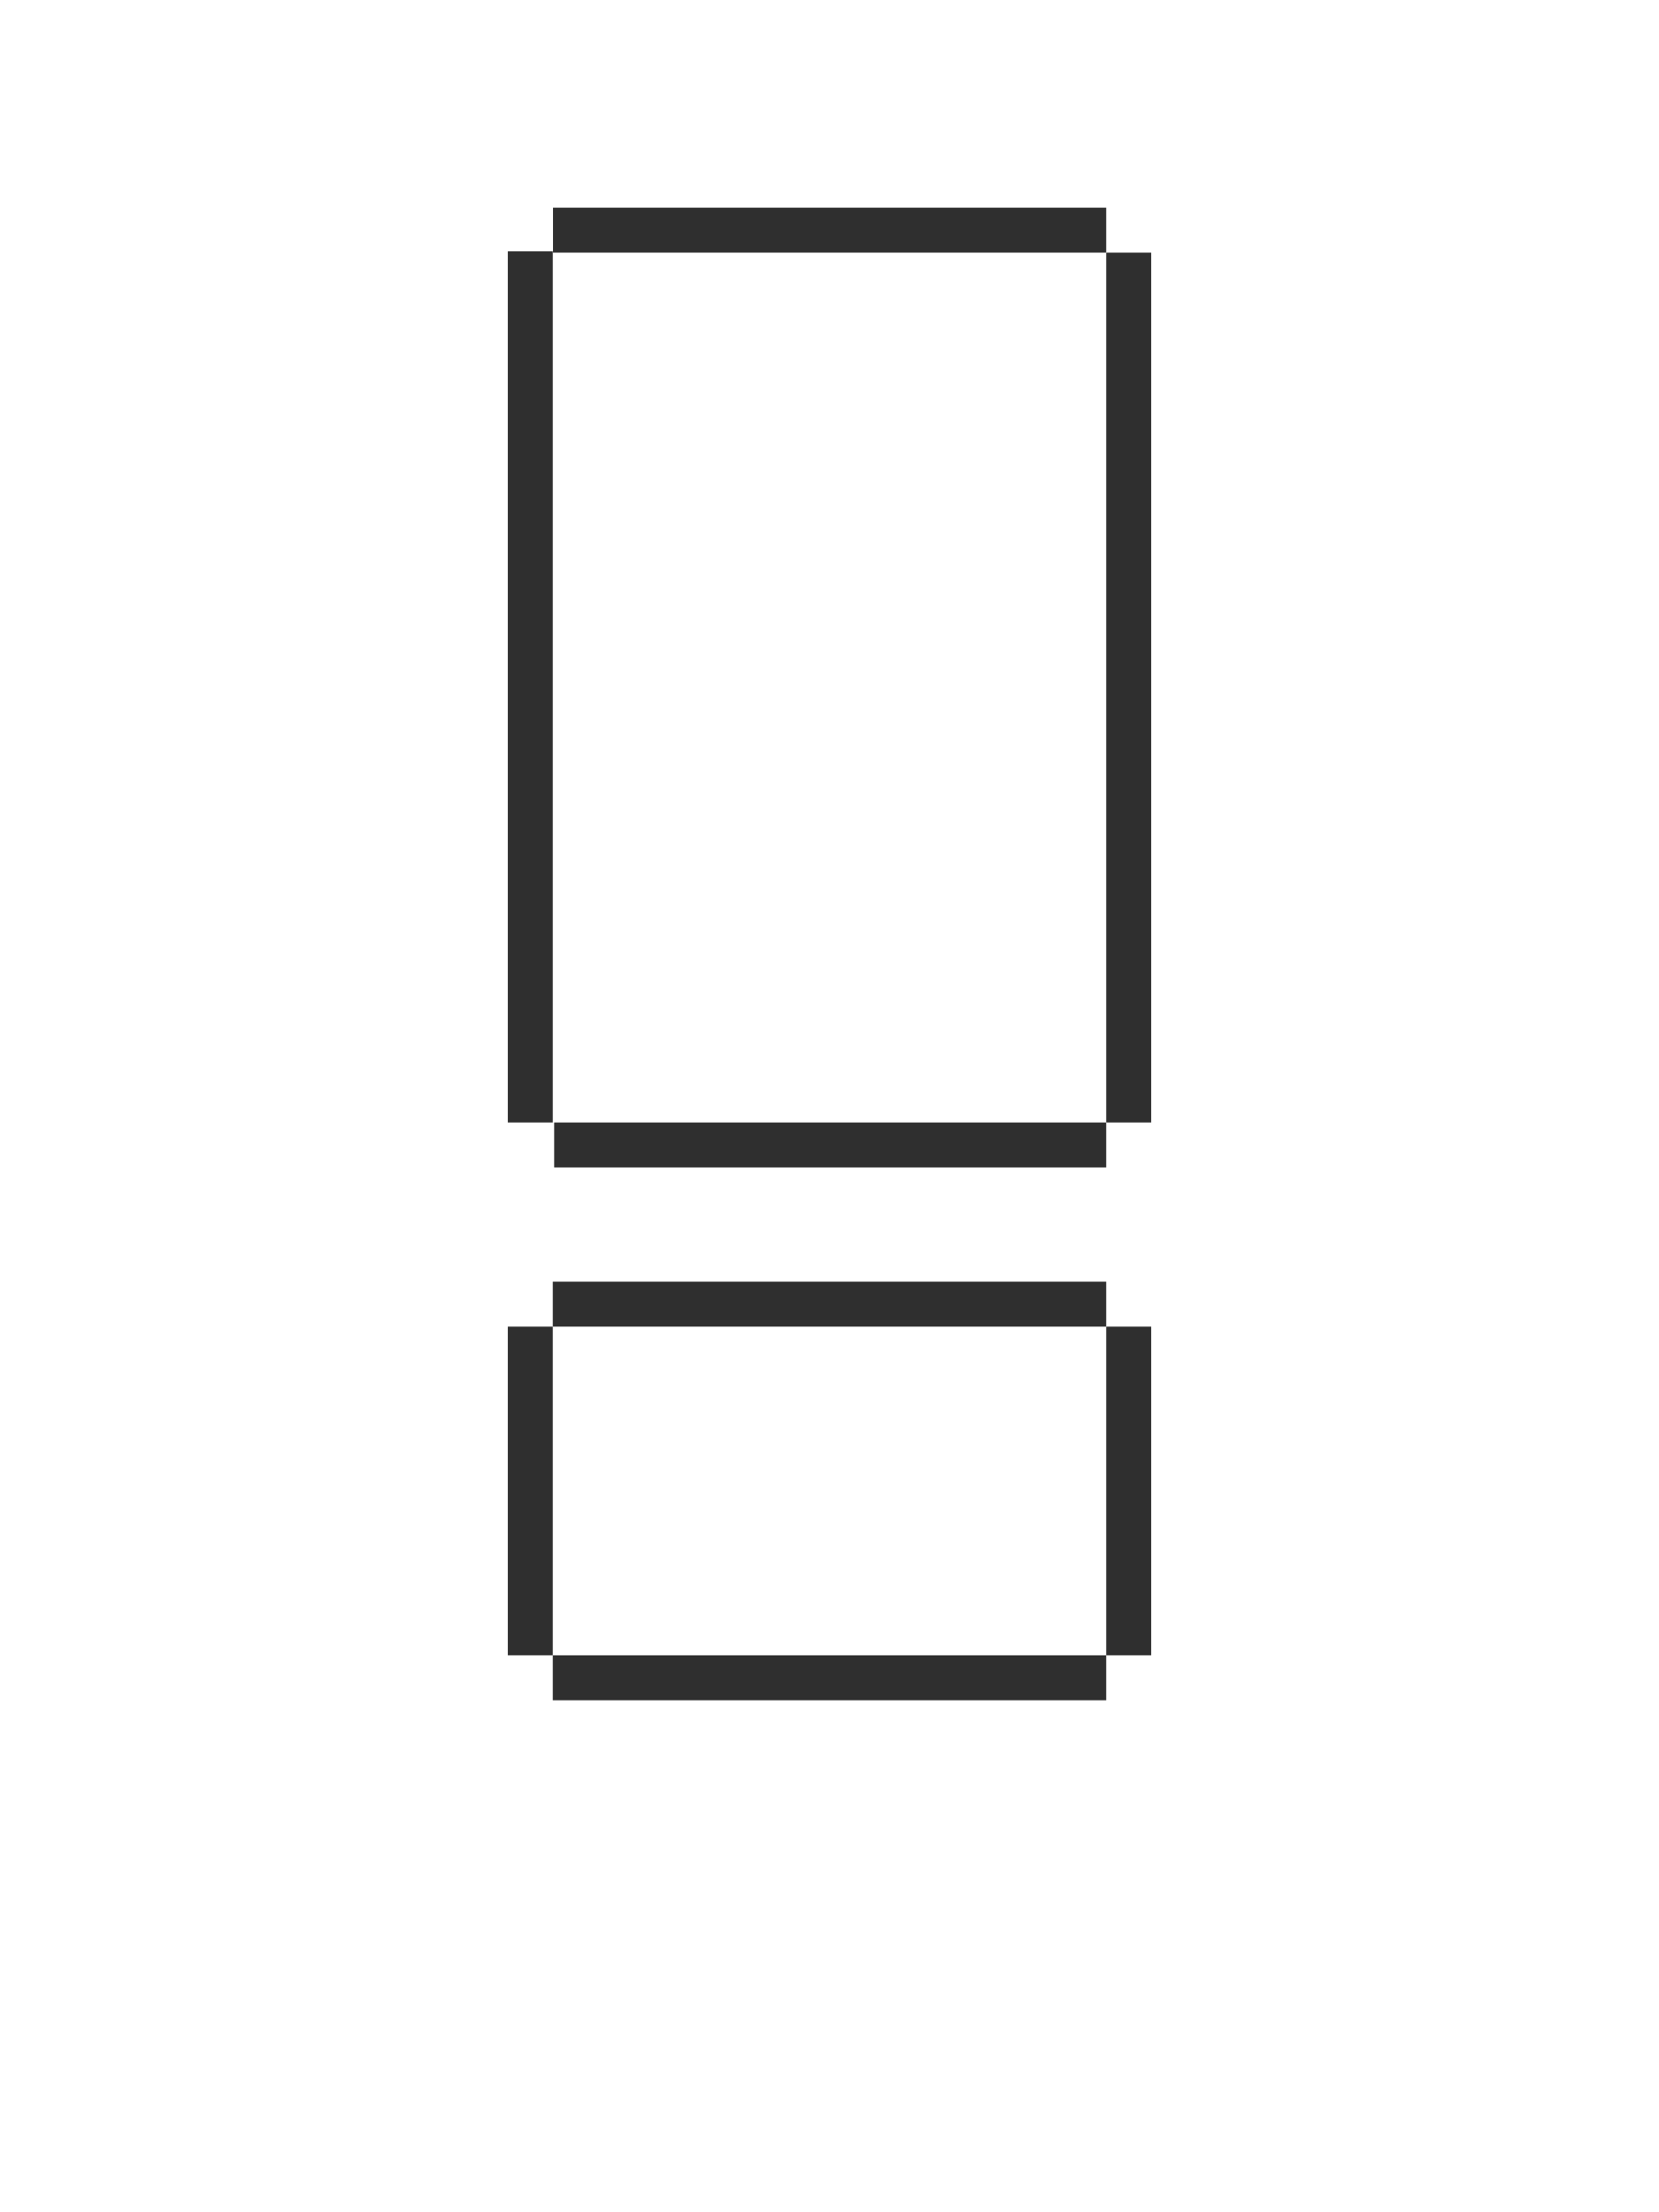
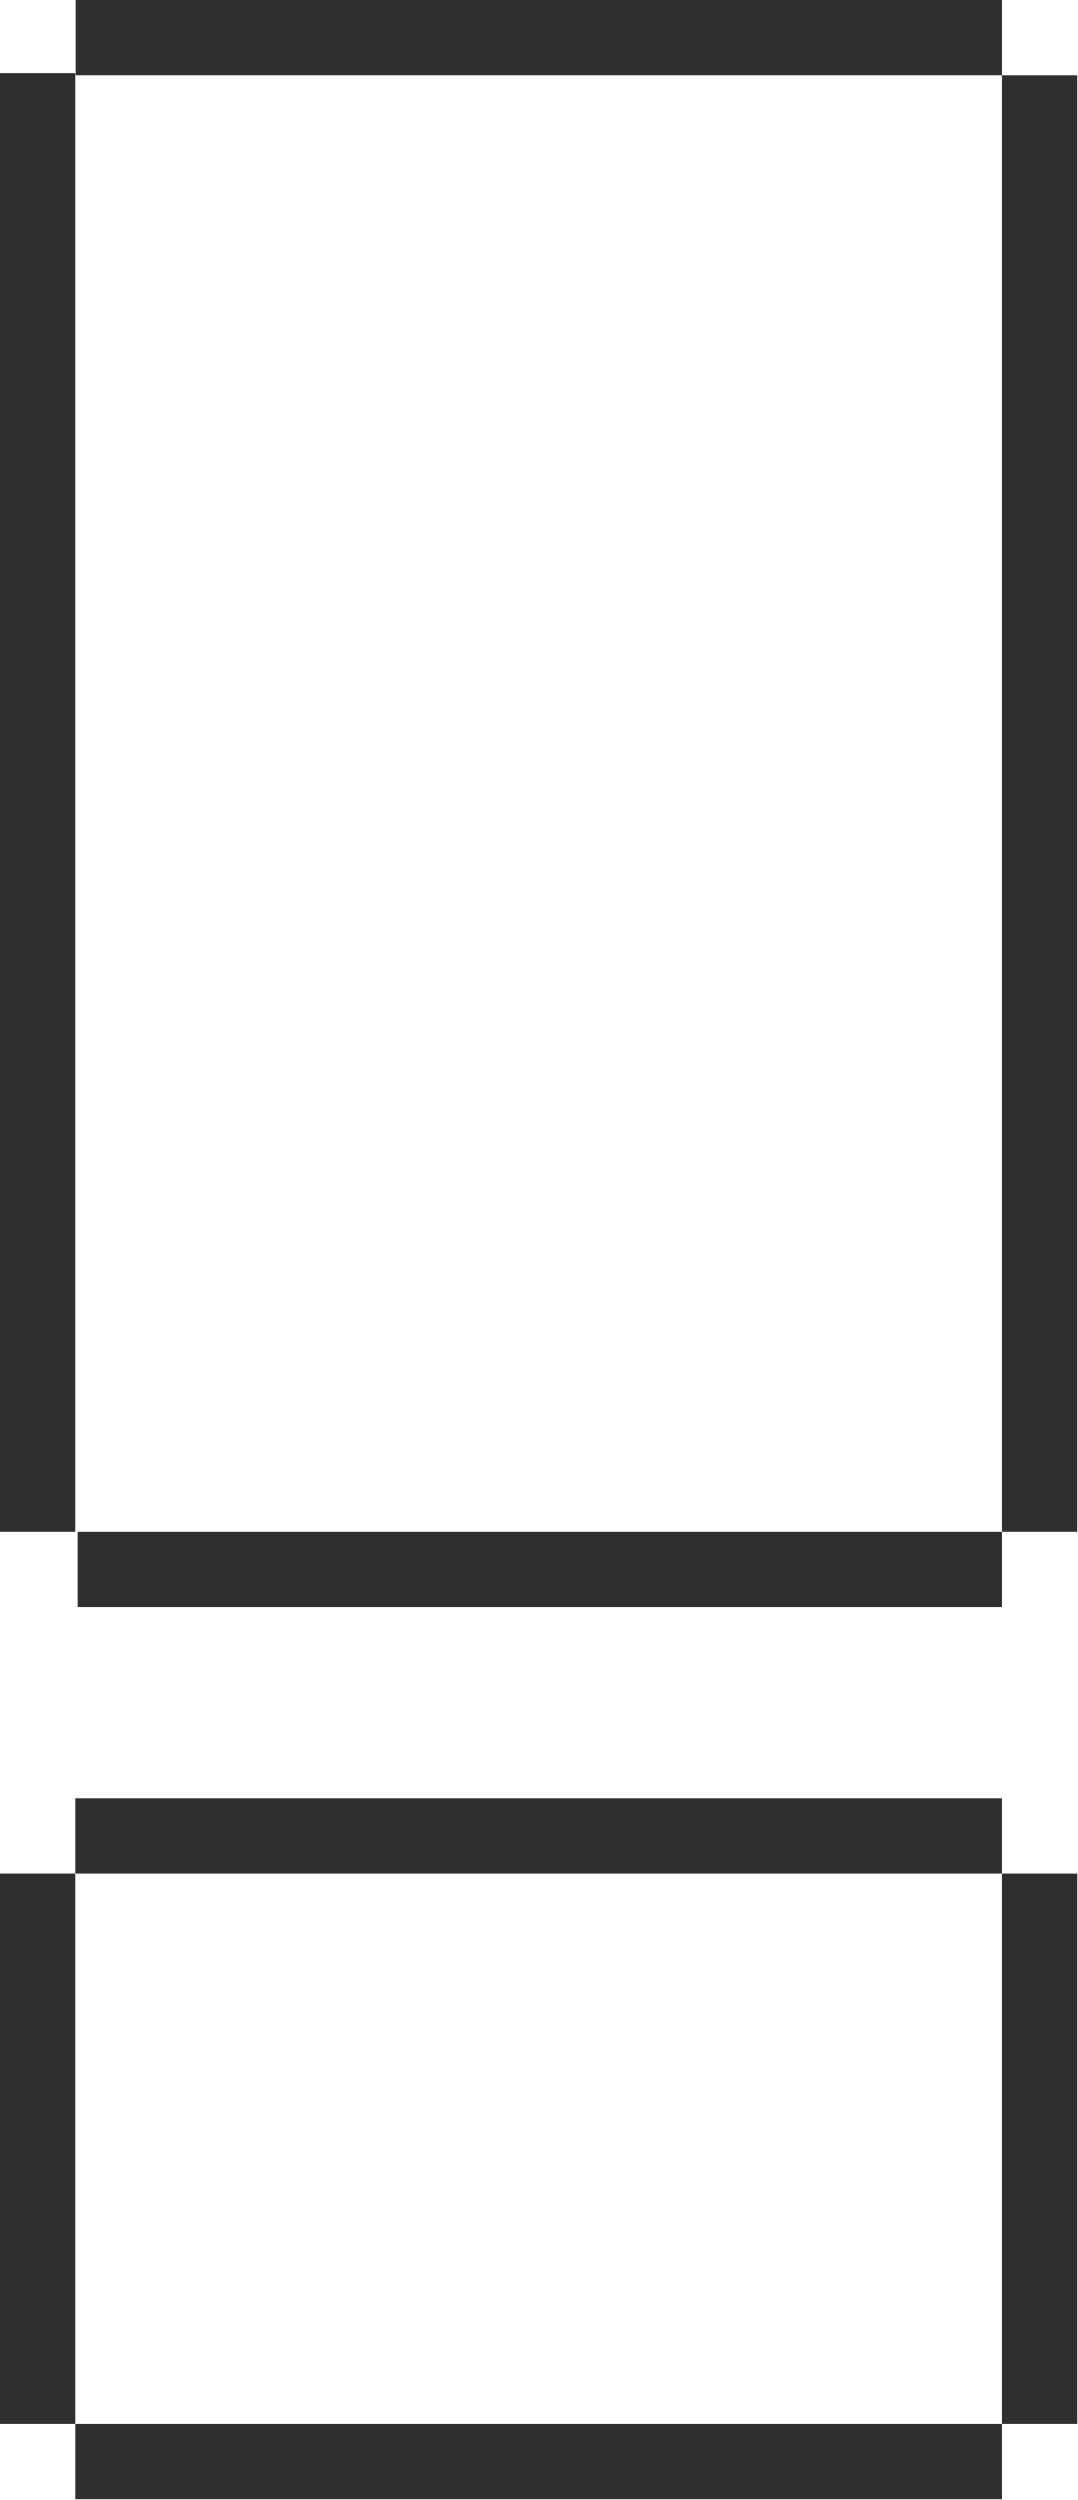
- <svg xmlns="http://www.w3.org/2000/svg" width="100%" height="100%" viewBox="0 0 1080 1440" version="1.1" xml:space="preserve" style="fill-rule:evenodd;clip-rule:evenodd;stroke-linejoin:round;stroke-miterlimit:2;">
-   <rect x="330.585" y="163.625" width="29.272" height="567.119" style="fill:#2f2f2f;" />
-   <rect x="720.142" y="164.455" width="29.272" height="566.289" style="fill:#2f2f2f;" />
-   <path d="M720.142,760.017l-359.375,0l0,-29.272l359.375,0l0,29.272Z" style="fill:#2f2f2f;" />
-   <path d="M720.142,164.455l-360.142,-0l0,-29.272l360.142,0l0,29.272Z" style="fill:#2f2f2f;" />
-   <rect x="330.585" y="863.625" width="29.272" height="213.97" style="fill:#2f2f2f;" />
-   <rect x="720.142" y="863.625" width="29.272" height="213.97" style="fill:#2f2f2f;" />
-   <path d="M720.142,1106.867l-360.285,0l0,-29.272l360.285,0l0,29.272Z" style="fill:#2f2f2f;" />
-   <path d="M720.142,863.625l-360.285,0l0,-29.272l360.285,0l0,29.272Z" style="fill:#2f2f2f;" />
+ <svg xmlns="http://www.w3.org/2000/svg" width="100%" height="100%" viewBox="0 0 419 972" version="1.1" xml:space="preserve" style="fill-rule:evenodd;clip-rule:evenodd;stroke-linejoin:round;stroke-miterlimit:2;">
+   <g transform="matrix(1,0,0,1,-330.5852,-135.1825)">
+     <g>
+       <g transform="matrix(-0.173663,-0,0,-1.561074,629.7696,3028.788)">
+         <rect x="1554.232" y="1472.092" width="168.558" height="363.288" style="fill:rgb(47,47,47);" />
+       </g>
+       <g transform="matrix(-0.173663,-0,0,-1.558789,1019.327,3025.424)">
+         <rect x="1554.232" y="1472.092" width="168.558" height="363.288" style="fill:rgb(47,47,47);" />
+       </g>
+       <g transform="matrix(-0,0.173663,-0.989229,-0,2176.379,460.8322)">
+         <rect x="1554.232" y="1472.092" width="168.558" height="363.288" style="fill:rgb(47,47,47);" />
+       </g>
+       <g transform="matrix(-0,0.173663,-0.991341,-0,2179.488,-134.7296)">
+         <rect x="1554.232" y="1472.092" width="168.558" height="363.288" style="fill:rgb(47,47,47);" />
+       </g>
+       <g transform="matrix(-0.173663,-0,0,-0.588982,629.7696,1944.63)">
+         <rect x="1554.232" y="1472.092" width="168.558" height="363.288" style="fill:rgb(47,47,47);" />
+       </g>
+       <g transform="matrix(-0.173663,-0,0,-0.588982,1019.327,1944.63)">
+         <rect x="1554.232" y="1472.092" width="168.558" height="363.288" style="fill:rgb(47,47,47);" />
+       </g>
+       <g transform="matrix(-0,0.173663,-0.991734,-0,2180.065,807.6829)">
+         <rect x="1554.232" y="1472.092" width="168.558" height="363.288" style="fill:rgb(47,47,47);" />
+       </g>
+       <g transform="matrix(-0,0.173663,-0.991734,-0,2180.065,564.4405)">
+         <rect x="1554.232" y="1472.092" width="168.558" height="363.288" style="fill:rgb(47,47,47);" />
+       </g>
+     </g>
+   </g>
</svg>
